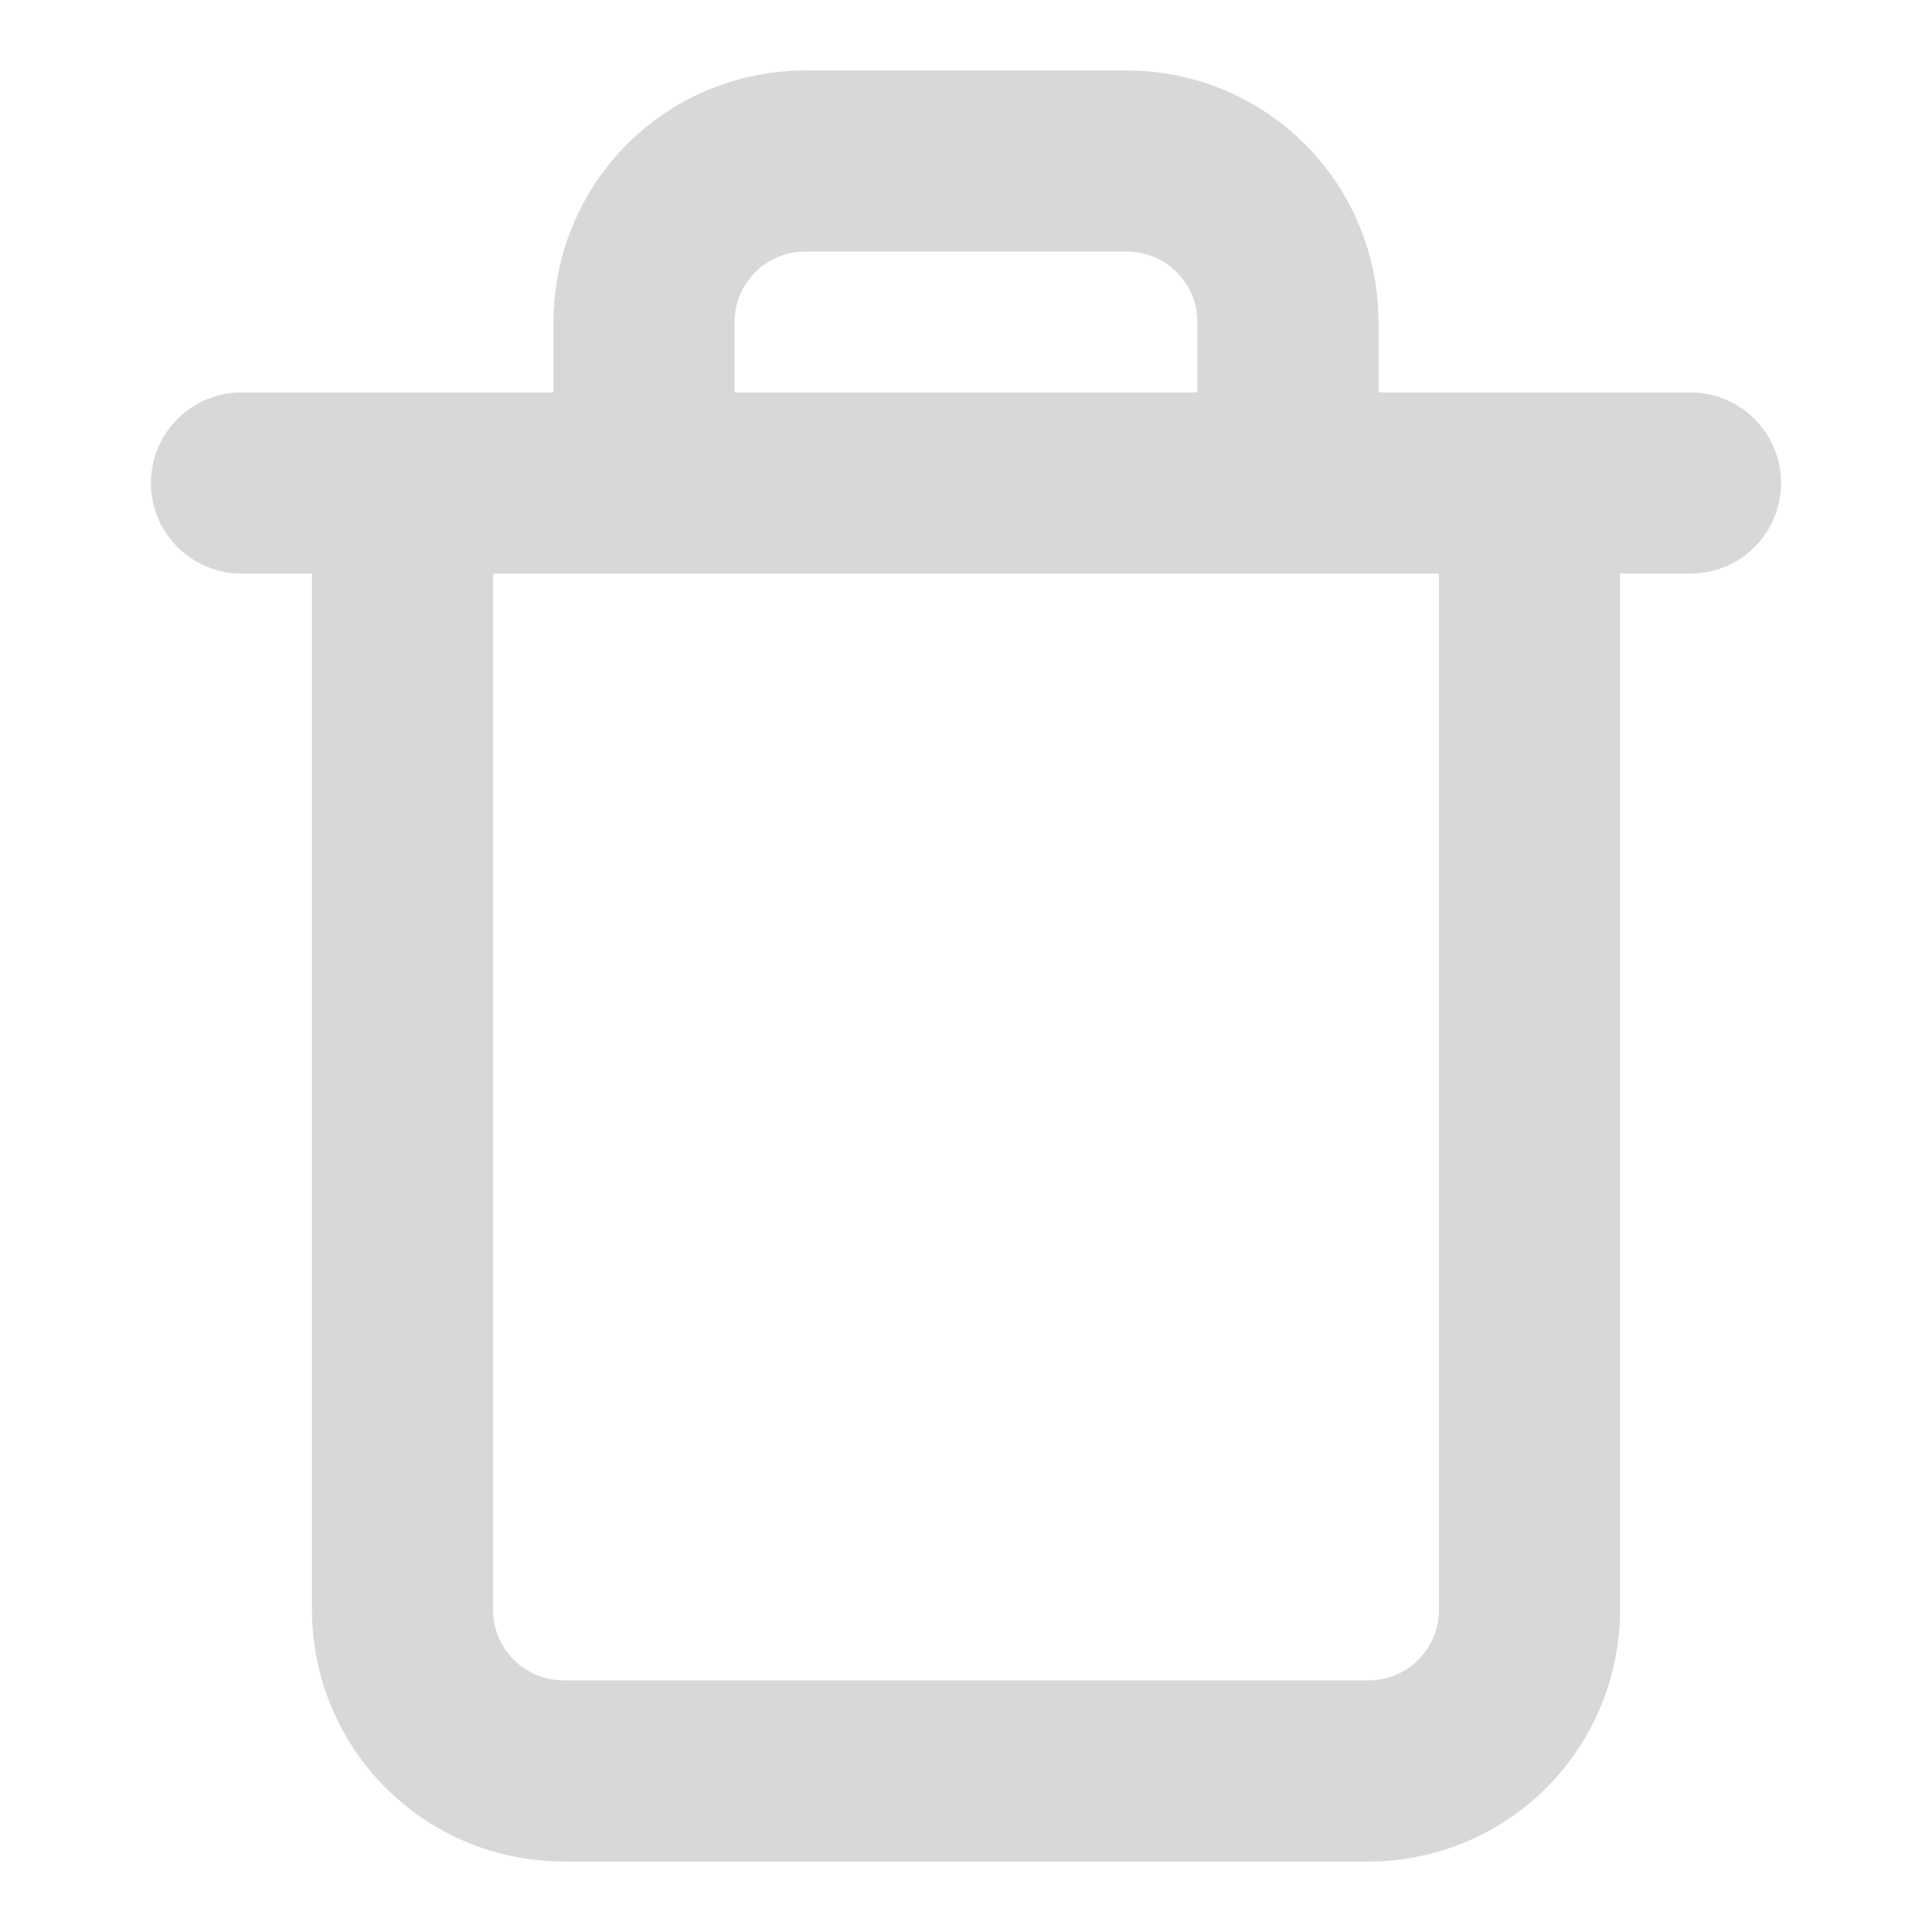
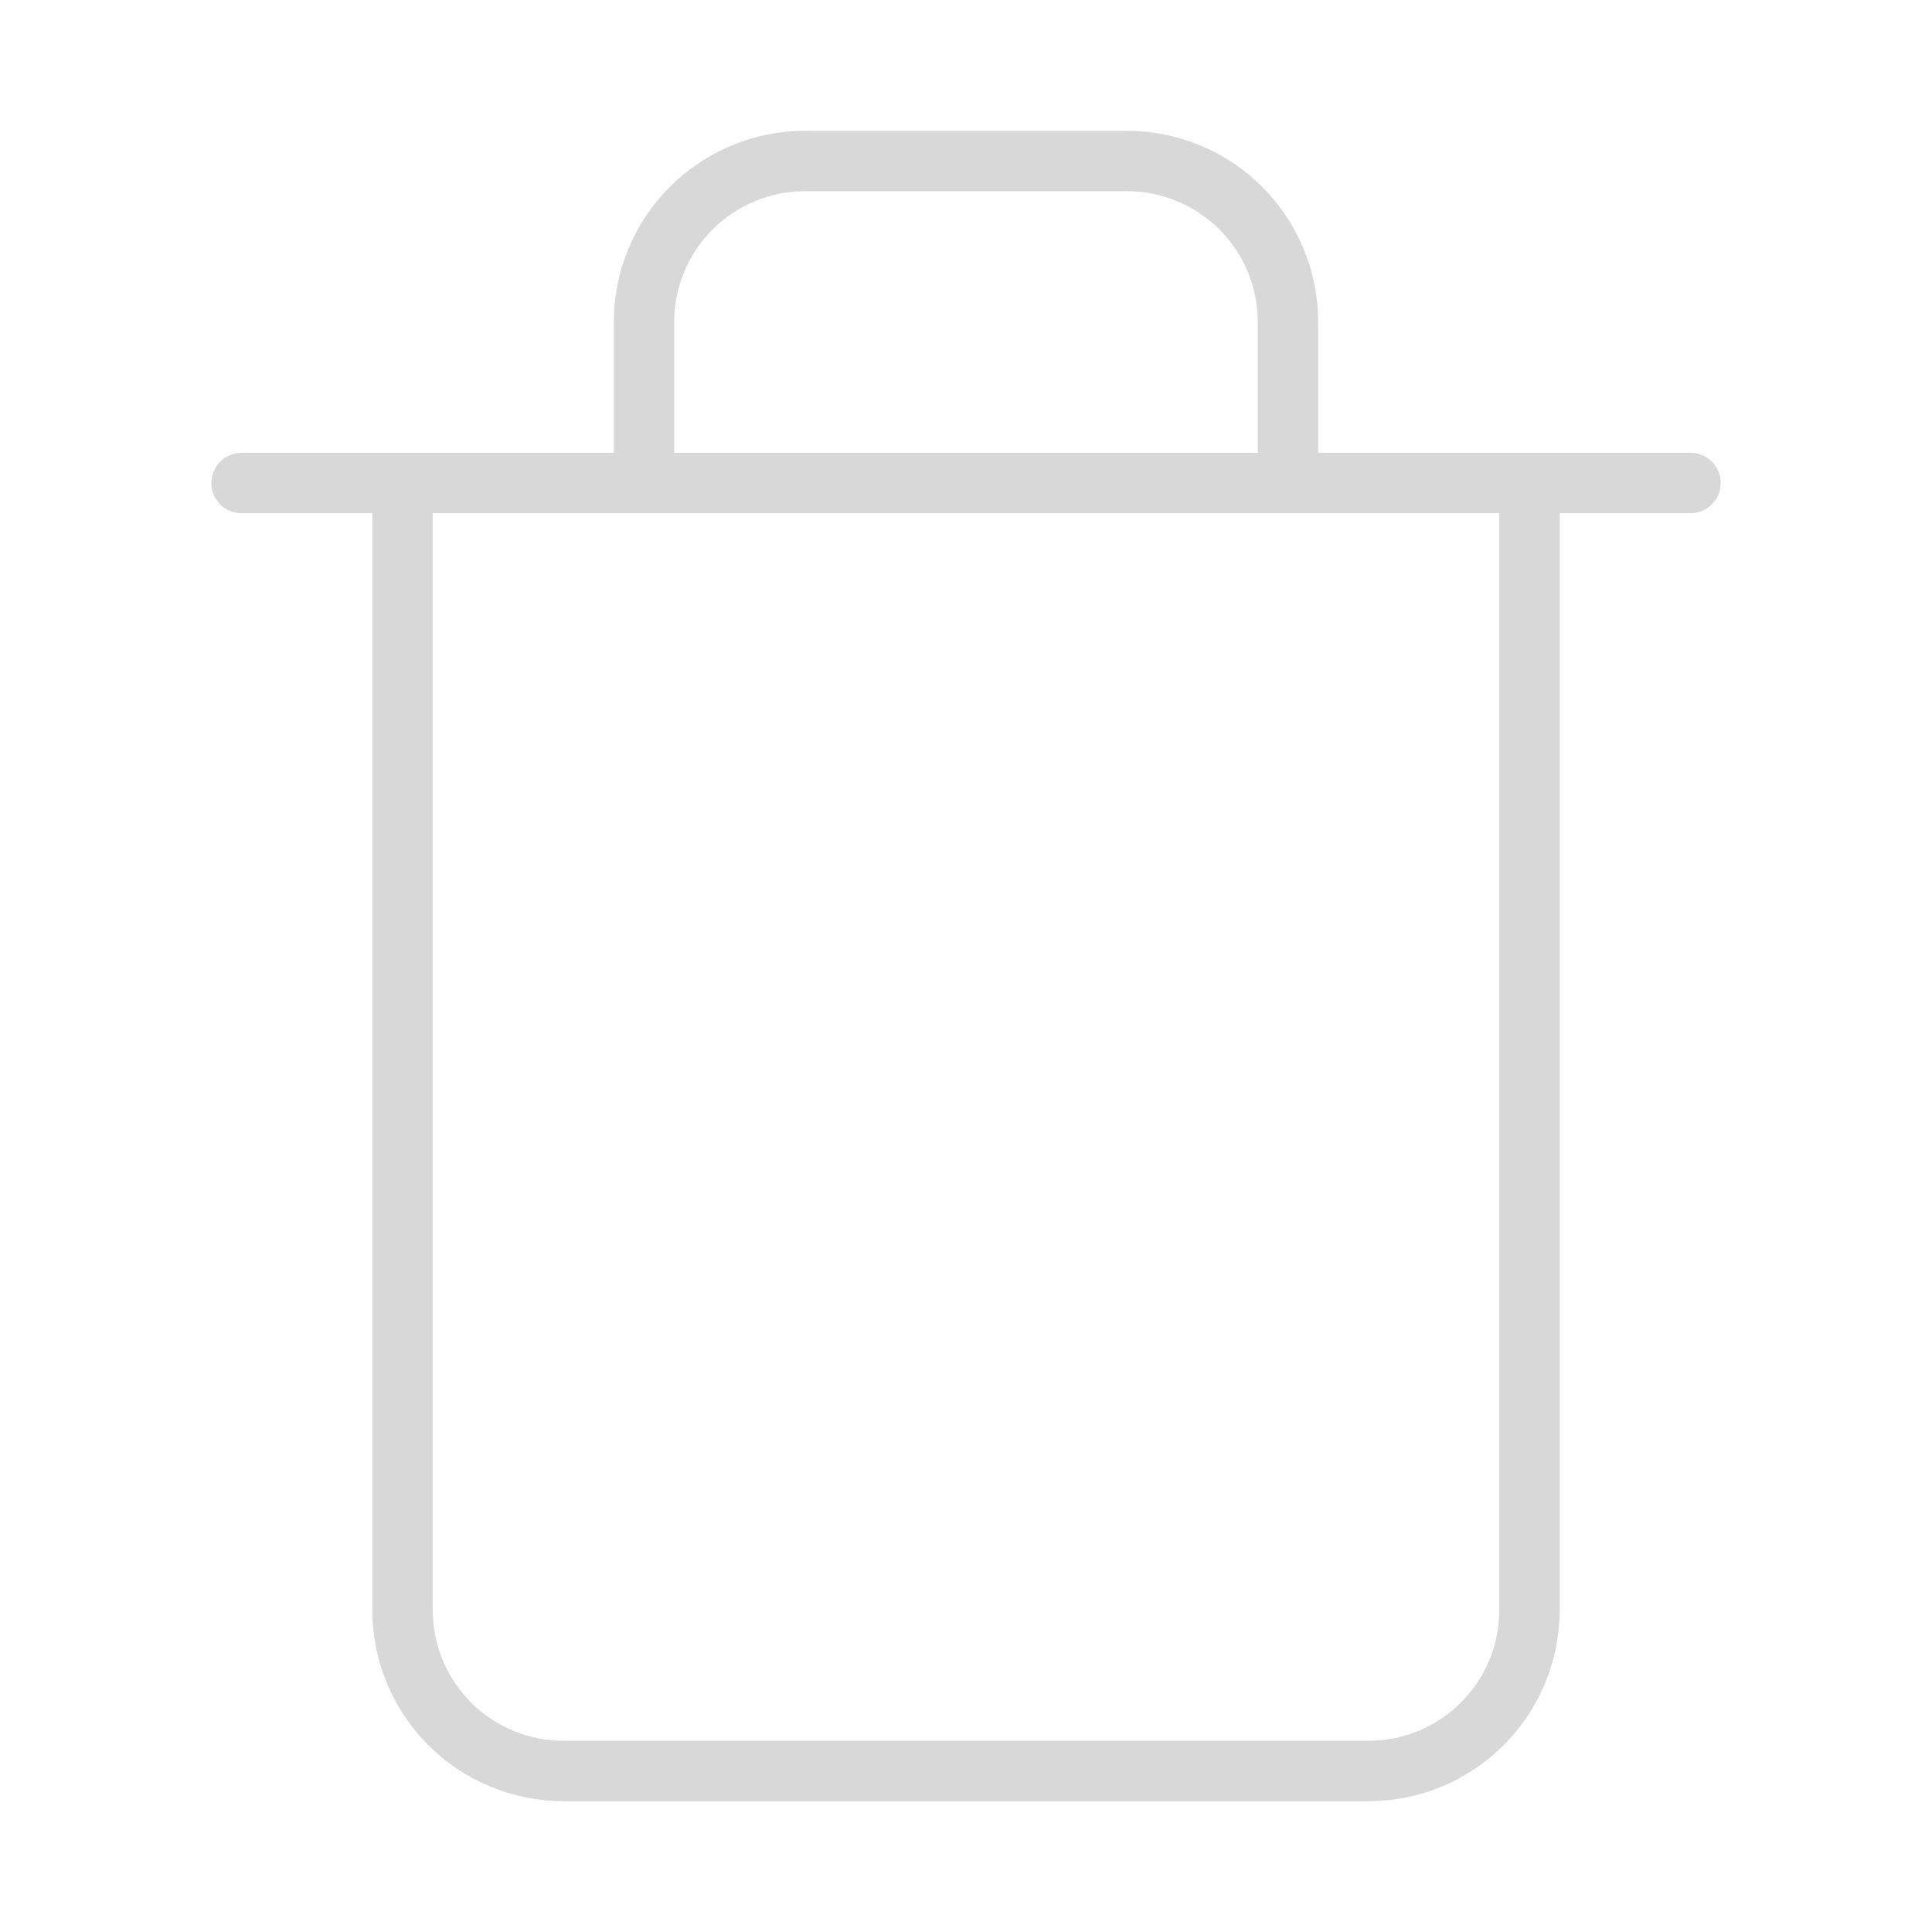
<svg xmlns="http://www.w3.org/2000/svg" width="32" height="32" viewBox="0 0 32 32" fill="none">
-   <path d="M4 8H6.667M6.667 8H28M6.667 8L6.667 26.667C6.667 27.374 6.948 28.052 7.448 28.552C7.948 29.052 8.626 29.333 9.333 29.333H22.667C23.374 29.333 24.052 29.052 24.552 28.552C25.052 28.052 25.333 27.374 25.333 26.667V8M10.667 8V5.333C10.667 4.626 10.948 3.948 11.448 3.448C11.948 2.948 12.626 2.667 13.333 2.667H18.667C19.374 2.667 20.052 2.948 20.552 3.448C21.052 3.948 21.333 4.626 21.333 5.333V8" stroke="#D8D8D8" stroke-width="3" stroke-linecap="round" stroke-linejoin="round" />
+   <path d="M4 8H6.667M6.667 8H28M6.667 8L6.667 26.667C6.667 27.374 6.948 28.052 7.448 28.552C7.948 29.052 8.626 29.333 9.333 29.333H22.667C23.374 29.333 24.052 29.052 24.552 28.552C25.052 28.052 25.333 27.374 25.333 26.667V8M10.667 8V5.333C10.667 4.626 10.948 3.948 11.448 3.448C11.948 2.948 12.626 2.667 13.333 2.667H18.667C19.374 2.667 20.052 2.948 20.552 3.448C21.052 3.948 21.333 4.626 21.333 5.333V8" stroke="#D8D8D8" stroke-linecap="round" stroke-linejoin="round" />
</svg>
